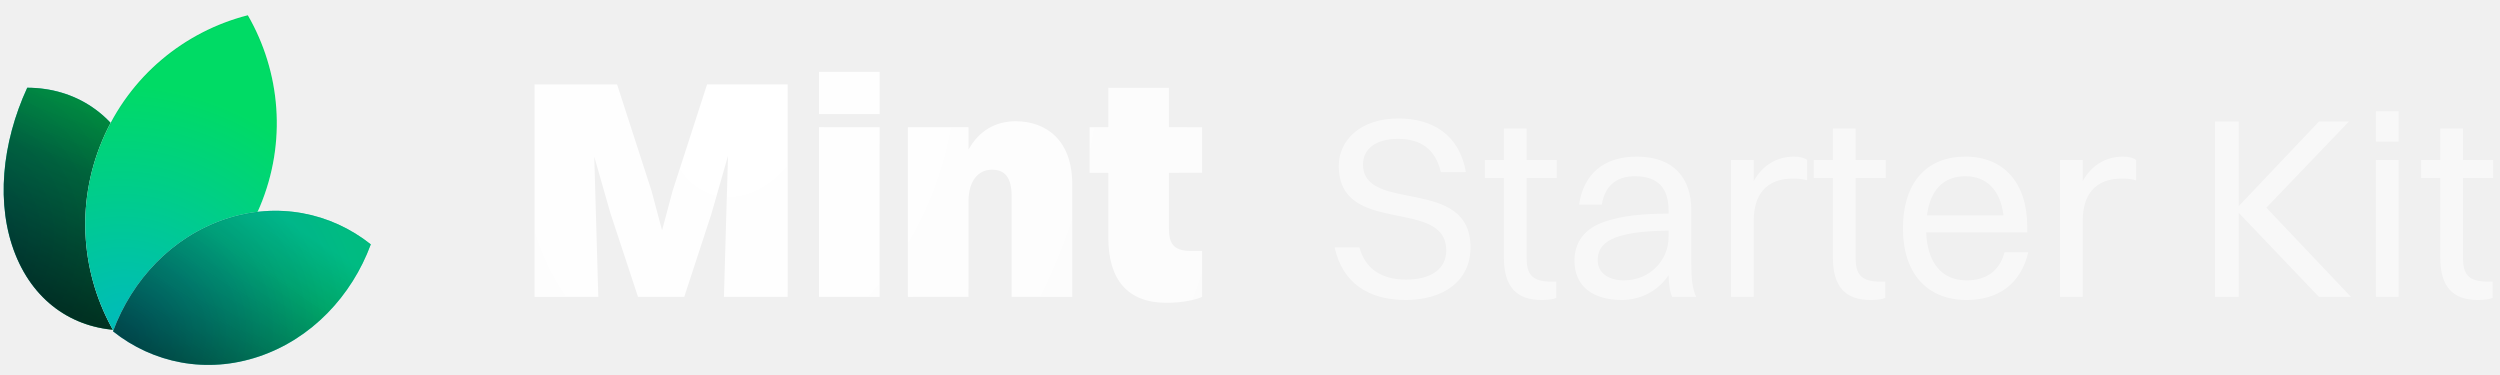
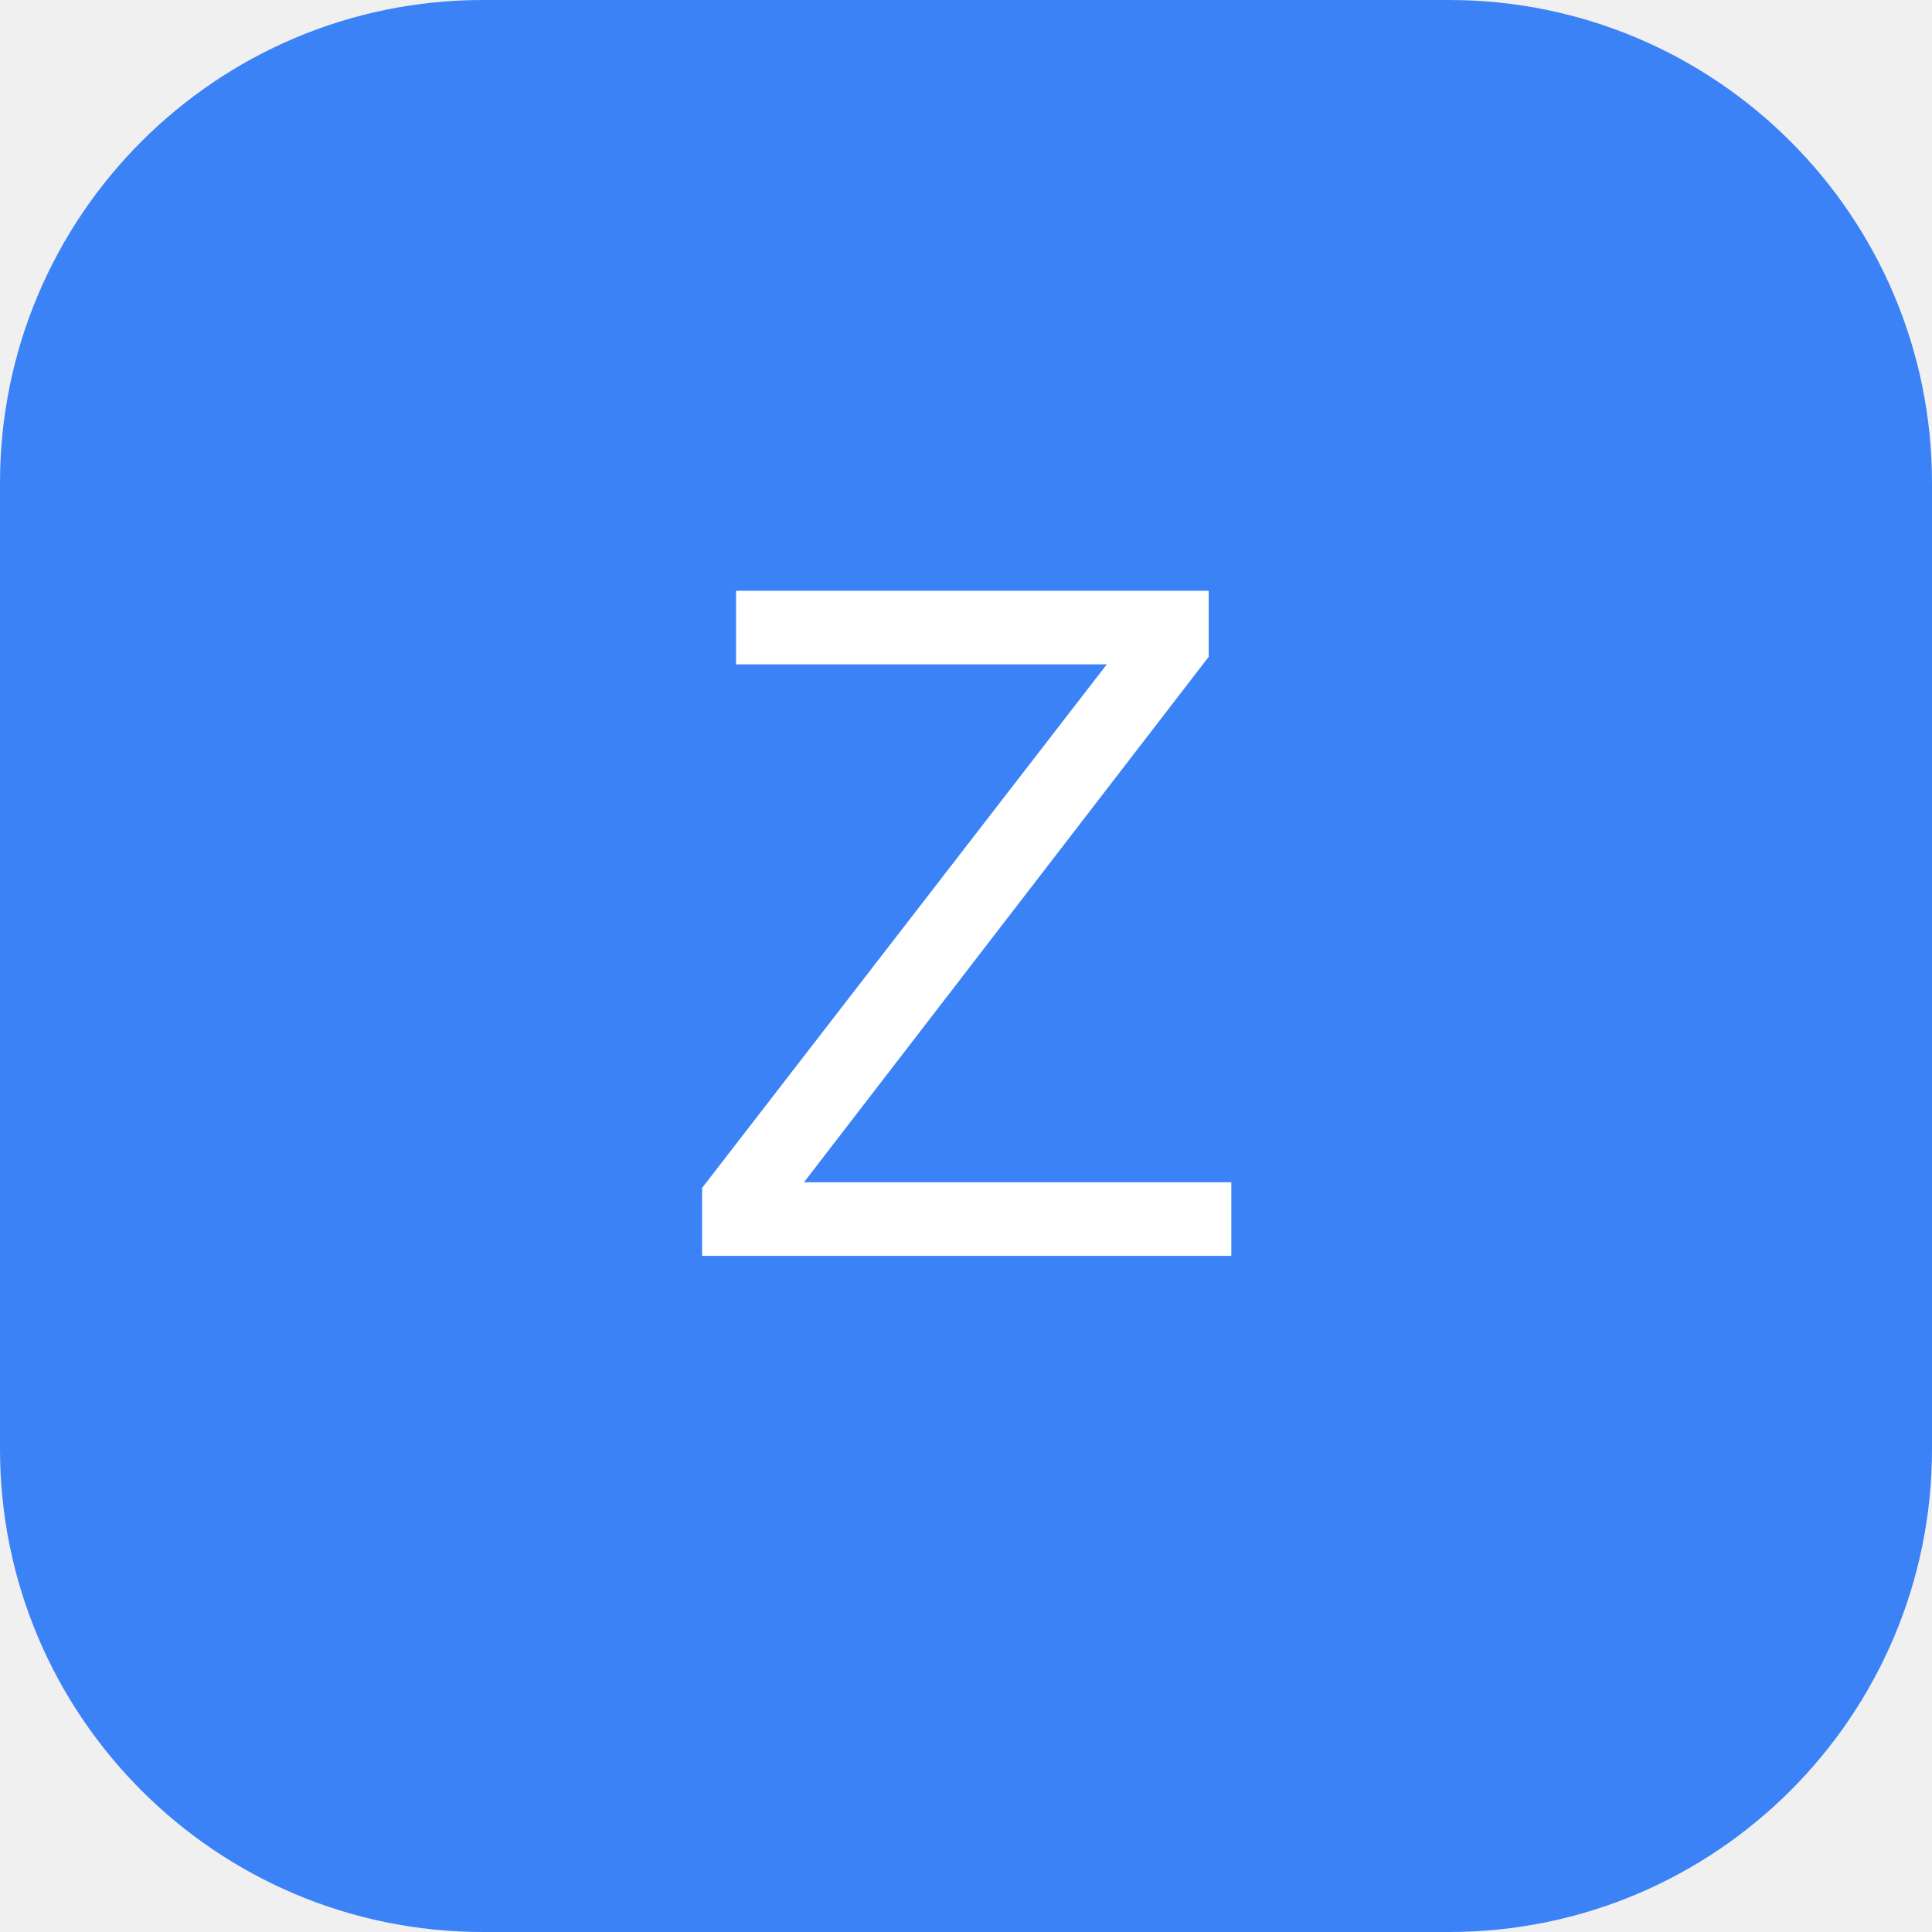
- <svg xmlns="http://www.w3.org/2000/svg" width="160" height="24" viewBox="0 0 160 24" fill="none">
-   <path d="M7.953 21.139C4.896 21.13 2.255 19.458 0.987 16.29C-0.28 13.121 0.109 9.163 1.744 5.615C4.801 5.624 7.442 7.296 8.71 10.465C9.977 13.633 9.588 17.591 7.953 21.139Z" fill="white" />
-   <path d="M7.953 21.139C4.896 21.13 2.255 19.458 0.987 16.29C-0.28 13.121 0.109 9.163 1.744 5.615C4.801 5.624 7.442 7.296 8.71 10.465C9.977 13.633 9.588 17.591 7.953 21.139Z" fill="url(#paint0_radial_115_109)" />
-   <path d="M7.953 21.139C4.896 21.13 2.255 19.458 0.987 16.29C-0.28 13.121 0.109 9.163 1.744 5.615C4.801 5.624 7.442 7.296 8.71 10.465C9.977 13.633 9.588 17.591 7.953 21.139Z" fill="black" fill-opacity="0.5" style="mix-blend-mode:hard-light" />
-   <path d="M7.953 21.139C4.896 21.13 2.255 19.458 0.987 16.29C-0.28 13.121 0.109 9.163 1.744 5.615C4.801 5.624 7.442 7.296 8.71 10.465C9.977 13.633 9.588 17.591 7.953 21.139Z" fill="url(#paint1_linear_115_109)" fill-opacity="0.5" style="mix-blend-mode:hard-light" />
-   <path d="M7.935 21.111C4.897 21.096 2.274 19.431 1.013 16.279C-0.248 13.124 0.136 9.182 1.762 5.643C4.8 5.659 7.423 7.324 8.684 10.476C9.945 13.63 9.561 17.572 7.935 21.111Z" stroke="url(#paint2_linear_115_109)" stroke-opacity="0.05" stroke-width="0.056" />
-   <path d="M7.31 21.257C11.354 20.221 14.884 17.375 16.628 13.236C18.373 9.097 17.945 4.587 15.86 0.976C11.816 2.012 8.287 4.858 6.542 8.998C4.797 13.137 5.225 17.646 7.31 21.257Z" fill="white" />
-   <path d="M7.31 21.257C11.354 20.221 14.884 17.375 16.628 13.236C18.373 9.097 17.945 4.587 15.86 0.976C11.816 2.012 8.287 4.858 6.542 8.998C4.797 13.137 5.225 17.646 7.31 21.257Z" fill="url(#paint3_radial_115_109)" />
-   <path d="M16.602 13.225C14.864 17.349 11.351 20.187 7.324 21.225C5.253 17.624 4.829 13.132 6.568 9.009C8.306 4.885 11.819 2.047 15.846 1.009C17.918 4.61 18.341 9.101 16.602 13.225Z" stroke="url(#paint4_linear_115_109)" stroke-opacity="0.05" stroke-width="0.056" />
-   <path d="M7.234 21.207C9.789 23.237 13.21 23.951 16.577 22.814C19.944 21.677 22.506 18.945 23.73 15.638C21.175 13.608 17.754 12.894 14.387 14.031C11.02 15.168 8.458 17.901 7.234 21.207Z" fill="white" />
-   <path d="M7.234 21.207C9.789 23.237 13.21 23.951 16.577 22.814C19.944 21.677 22.506 18.945 23.73 15.638C21.175 13.608 17.754 12.894 14.387 14.031C11.02 15.168 8.458 17.901 7.234 21.207Z" fill="url(#paint5_radial_115_109)" />
-   <path d="M7.234 21.207C9.789 23.237 13.21 23.951 16.577 22.814C19.944 21.677 22.506 18.945 23.73 15.638C21.175 13.608 17.754 12.894 14.387 14.031C11.02 15.168 8.458 17.901 7.234 21.207Z" fill="black" fill-opacity="0.2" style="mix-blend-mode:hard-light" />
-   <path d="M7.234 21.207C9.789 23.237 13.21 23.951 16.577 22.814C19.944 21.677 22.506 18.945 23.73 15.638C21.175 13.608 17.754 12.894 14.387 14.031C11.02 15.168 8.458 17.901 7.234 21.207Z" fill="url(#paint6_linear_115_109)" fill-opacity="0.5" style="mix-blend-mode:hard-light" />
-   <path d="M16.568 22.787C13.218 23.918 9.814 23.212 7.267 21.198C8.492 17.907 11.044 15.189 14.396 14.058C17.747 12.927 21.15 13.633 23.697 15.648C22.472 18.938 19.92 21.656 16.568 22.787Z" stroke="url(#paint7_linear_115_109)" stroke-opacity="0.05" stroke-width="0.056" />
-   <path d="M34.212 19V5.4H39.492L41.692 12.2L42.372 14.74L43.052 12.2L45.252 5.4H50.412V19H46.332L46.592 9.98L45.532 13.68L43.792 19H40.832L39.052 13.6L38.032 10.02L38.292 19H34.212ZM52.416 7.3V4.6H56.295V7.3H52.416ZM52.416 19V8.14H56.295V19H52.416ZM58.104 19V8.14H61.984V9.58C62.664 8.34 63.744 7.76 65.004 7.76C66.964 7.76 68.624 8.98 68.624 11.78V19H64.744V12.56C64.744 11.34 64.304 10.86 63.484 10.86C62.604 10.86 61.984 11.58 61.984 12.88V19H58.104ZM70.933 15.22V11.06H69.733V8.14H70.933V5.62H74.813V8.14H76.933V11.06H74.813V14.6C74.813 15.5 75.033 16.06 76.213 16.06H76.933V19C76.493 19.2 75.673 19.38 74.653 19.38C72.153 19.38 70.933 17.88 70.933 15.22Z" fill="url(#paint8_radial_115_109)" />
-   <path d="M87.232 10.519C87.232 13.687 94.112 11.229 94.112 15.832C94.112 17.994 92.364 19.198 89.971 19.198C87.562 19.198 85.912 18.093 85.417 15.832H87.001C87.364 17.169 88.371 17.895 89.987 17.895C91.671 17.895 92.561 17.152 92.561 16.03C92.561 12.598 85.681 15.155 85.681 10.618C85.681 9.001 87.034 7.582 89.509 7.582C91.671 7.582 93.403 8.621 93.816 11.014H92.215C91.868 9.529 90.912 8.886 89.476 8.886C88.057 8.886 87.232 9.529 87.232 10.519ZM96.25 16.476V11.393H95.029V10.239H96.25V8.226H97.702V10.239H99.632V11.393H97.702V16.476C97.702 17.532 98.015 18.026 99.302 18.026H99.599V19.066C99.434 19.148 99.071 19.198 98.659 19.198C97.025 19.198 96.25 18.323 96.25 16.476ZM102.516 13.093H101.064C101.345 11.162 102.615 10.024 104.76 10.024C107.103 10.024 108.242 11.393 108.242 13.44V16.888C108.242 17.895 108.324 18.521 108.555 19H107.021C106.856 18.654 106.806 18.142 106.79 17.614C106.047 18.72 104.859 19.198 103.803 19.198C101.988 19.198 100.767 18.357 100.767 16.69C100.767 15.486 101.427 14.611 102.714 14.182C103.902 13.786 105.107 13.687 106.79 13.671V13.473C106.79 12.053 106.13 11.278 104.628 11.278C103.374 11.278 102.698 11.971 102.516 13.093ZM102.252 16.657C102.252 17.465 102.929 17.944 103.952 17.944C105.569 17.944 106.79 16.674 106.79 15.172V14.759C103.061 14.793 102.252 15.585 102.252 16.657ZM110.787 19V10.239H112.239V11.591C112.833 10.519 113.774 10.024 114.83 10.024C115.176 10.024 115.49 10.107 115.655 10.239V11.542C115.407 11.46 115.094 11.427 114.747 11.427C112.998 11.427 112.239 12.515 112.239 14.1V19H110.787ZM117.305 16.476V11.393H116.084V10.239H117.305V8.226H118.757V10.239H120.688V11.393H118.757V16.476C118.757 17.532 119.071 18.026 120.358 18.026H120.655V19.066C120.49 19.148 120.127 19.198 119.714 19.198C118.081 19.198 117.305 18.323 117.305 16.476ZM129.809 16.145C129.33 18.192 127.862 19.198 125.865 19.198C123.324 19.198 121.79 17.482 121.79 14.627C121.79 11.658 123.324 10.024 125.783 10.024C128.258 10.024 129.743 11.723 129.743 14.512V14.875H123.275C123.357 16.838 124.281 17.944 125.865 17.944C127.103 17.944 127.977 17.35 128.291 16.145H129.809ZM125.783 11.278C124.38 11.278 123.539 12.152 123.324 13.786H128.225C128.027 12.169 127.152 11.278 125.783 11.278ZM131.843 19V10.239H133.295V11.591C133.889 10.519 134.829 10.024 135.885 10.024C136.232 10.024 136.545 10.107 136.71 10.239V11.542C136.463 11.46 136.149 11.427 135.803 11.427C134.054 11.427 133.295 12.515 133.295 14.1V19H131.843ZM141.763 19V7.78H143.281V13.192L148.413 7.78H150.327L145.047 13.291L150.459 19H148.413L143.281 13.621V19H141.763ZM152.06 9.067V7.12H153.512V9.067H152.06ZM152.06 19V10.239H153.512V19H152.06ZM156.178 16.476V11.393H154.957V10.239H156.178V8.226H157.63V10.239H159.56V11.393H157.63V16.476C157.63 17.532 157.943 18.026 159.23 18.026H159.527V19.066C159.362 19.148 158.999 19.198 158.587 19.198C156.953 19.198 156.178 18.323 156.178 16.476Z" fill="white" fill-opacity="0.55" />
-   <defs>
-     <radialGradient id="paint0_radial_115_109" cx="0" cy="0" r="1" gradientUnits="userSpaceOnUse" gradientTransform="translate(-3.00503 15.023) rotate(-10.029) scale(17.9572 17.784)">
-       <stop stop-color="#00B0BB" />
-       <stop offset="1" stop-color="#00DB65" />
-     </radialGradient>
-     <linearGradient id="paint1_linear_115_109" x1="7.39" y1="4.813" x2="1.63" y2="18.689" gradientUnits="userSpaceOnUse">
-       <stop stop-color="#18E299" />
-       <stop offset="1" />
-     </linearGradient>
-     <linearGradient id="paint2_linear_115_109" x1="7.948" y1="8.016" x2="1.761" y2="18.746" gradientUnits="userSpaceOnUse">
-       <stop />
-       <stop offset="1" stop-opacity="0" />
-     </linearGradient>
-     <radialGradient id="paint3_radial_115_109" cx="0" cy="0" r="1" gradientUnits="userSpaceOnUse" gradientTransform="translate(8.11404 20.8822) rotate(-75.7542) scale(21.6246 23.7772)">
-       <stop stop-color="#00BBBB" />
-       <stop offset="0.713" stop-color="#00DB65" />
-     </radialGradient>
-     <linearGradient id="paint4_linear_115_109" x1="7.602" y1="5.871" x2="15.556" y2="16.372" gradientUnits="userSpaceOnUse">
-       <stop />
-       <stop offset="1" stop-opacity="0" />
-     </linearGradient>
-     <radialGradient id="paint5_radial_115_109" cx="0" cy="0" r="1" gradientUnits="userSpaceOnUse" gradientTransform="translate(7.84537 21.5181) rotate(-20.3525) scale(18.5603 17.32)">
-       <stop stop-color="#00B0BB" />
-       <stop offset="1" stop-color="#00DB65" />
-     </radialGradient>
-     <linearGradient id="paint6_linear_115_109" x1="16.808" y1="13.007" x2="10.041" y2="22.994" gradientUnits="userSpaceOnUse">
-       <stop stop-color="#00B1BC" />
-       <stop offset="1" />
-     </linearGradient>
-     <linearGradient id="paint7_linear_115_109" x1="16.808" y1="13.007" x2="14.169" y2="23.841" gradientUnits="userSpaceOnUse">
-       <stop />
-       <stop offset="1" stop-opacity="0" />
-     </linearGradient>
-     <radialGradient id="paint8_radial_115_109" cx="0" cy="0" r="1" gradientUnits="userSpaceOnUse" gradientTransform="translate(47.2781 7) rotate(19.0047) scale(67.5582 85.7506)">
-       <stop stop-color="white" />
-       <stop offset="1" stop-color="white" stop-opacity="0.5" />
-     </radialGradient>
-   </defs>
+ <svg xmlns="http://www.w3.org/2000/svg" width="32" height="32" viewBox="0 0 32 32" fill="none">
+   <rect width="32" height="32" rx="8" fill="#3b82f6" />
+   <text x="50%" y="50%" text-anchor="middle" dy=".3em" fill="white" font-family="Arial" font-size="16">Z</text>
</svg>
